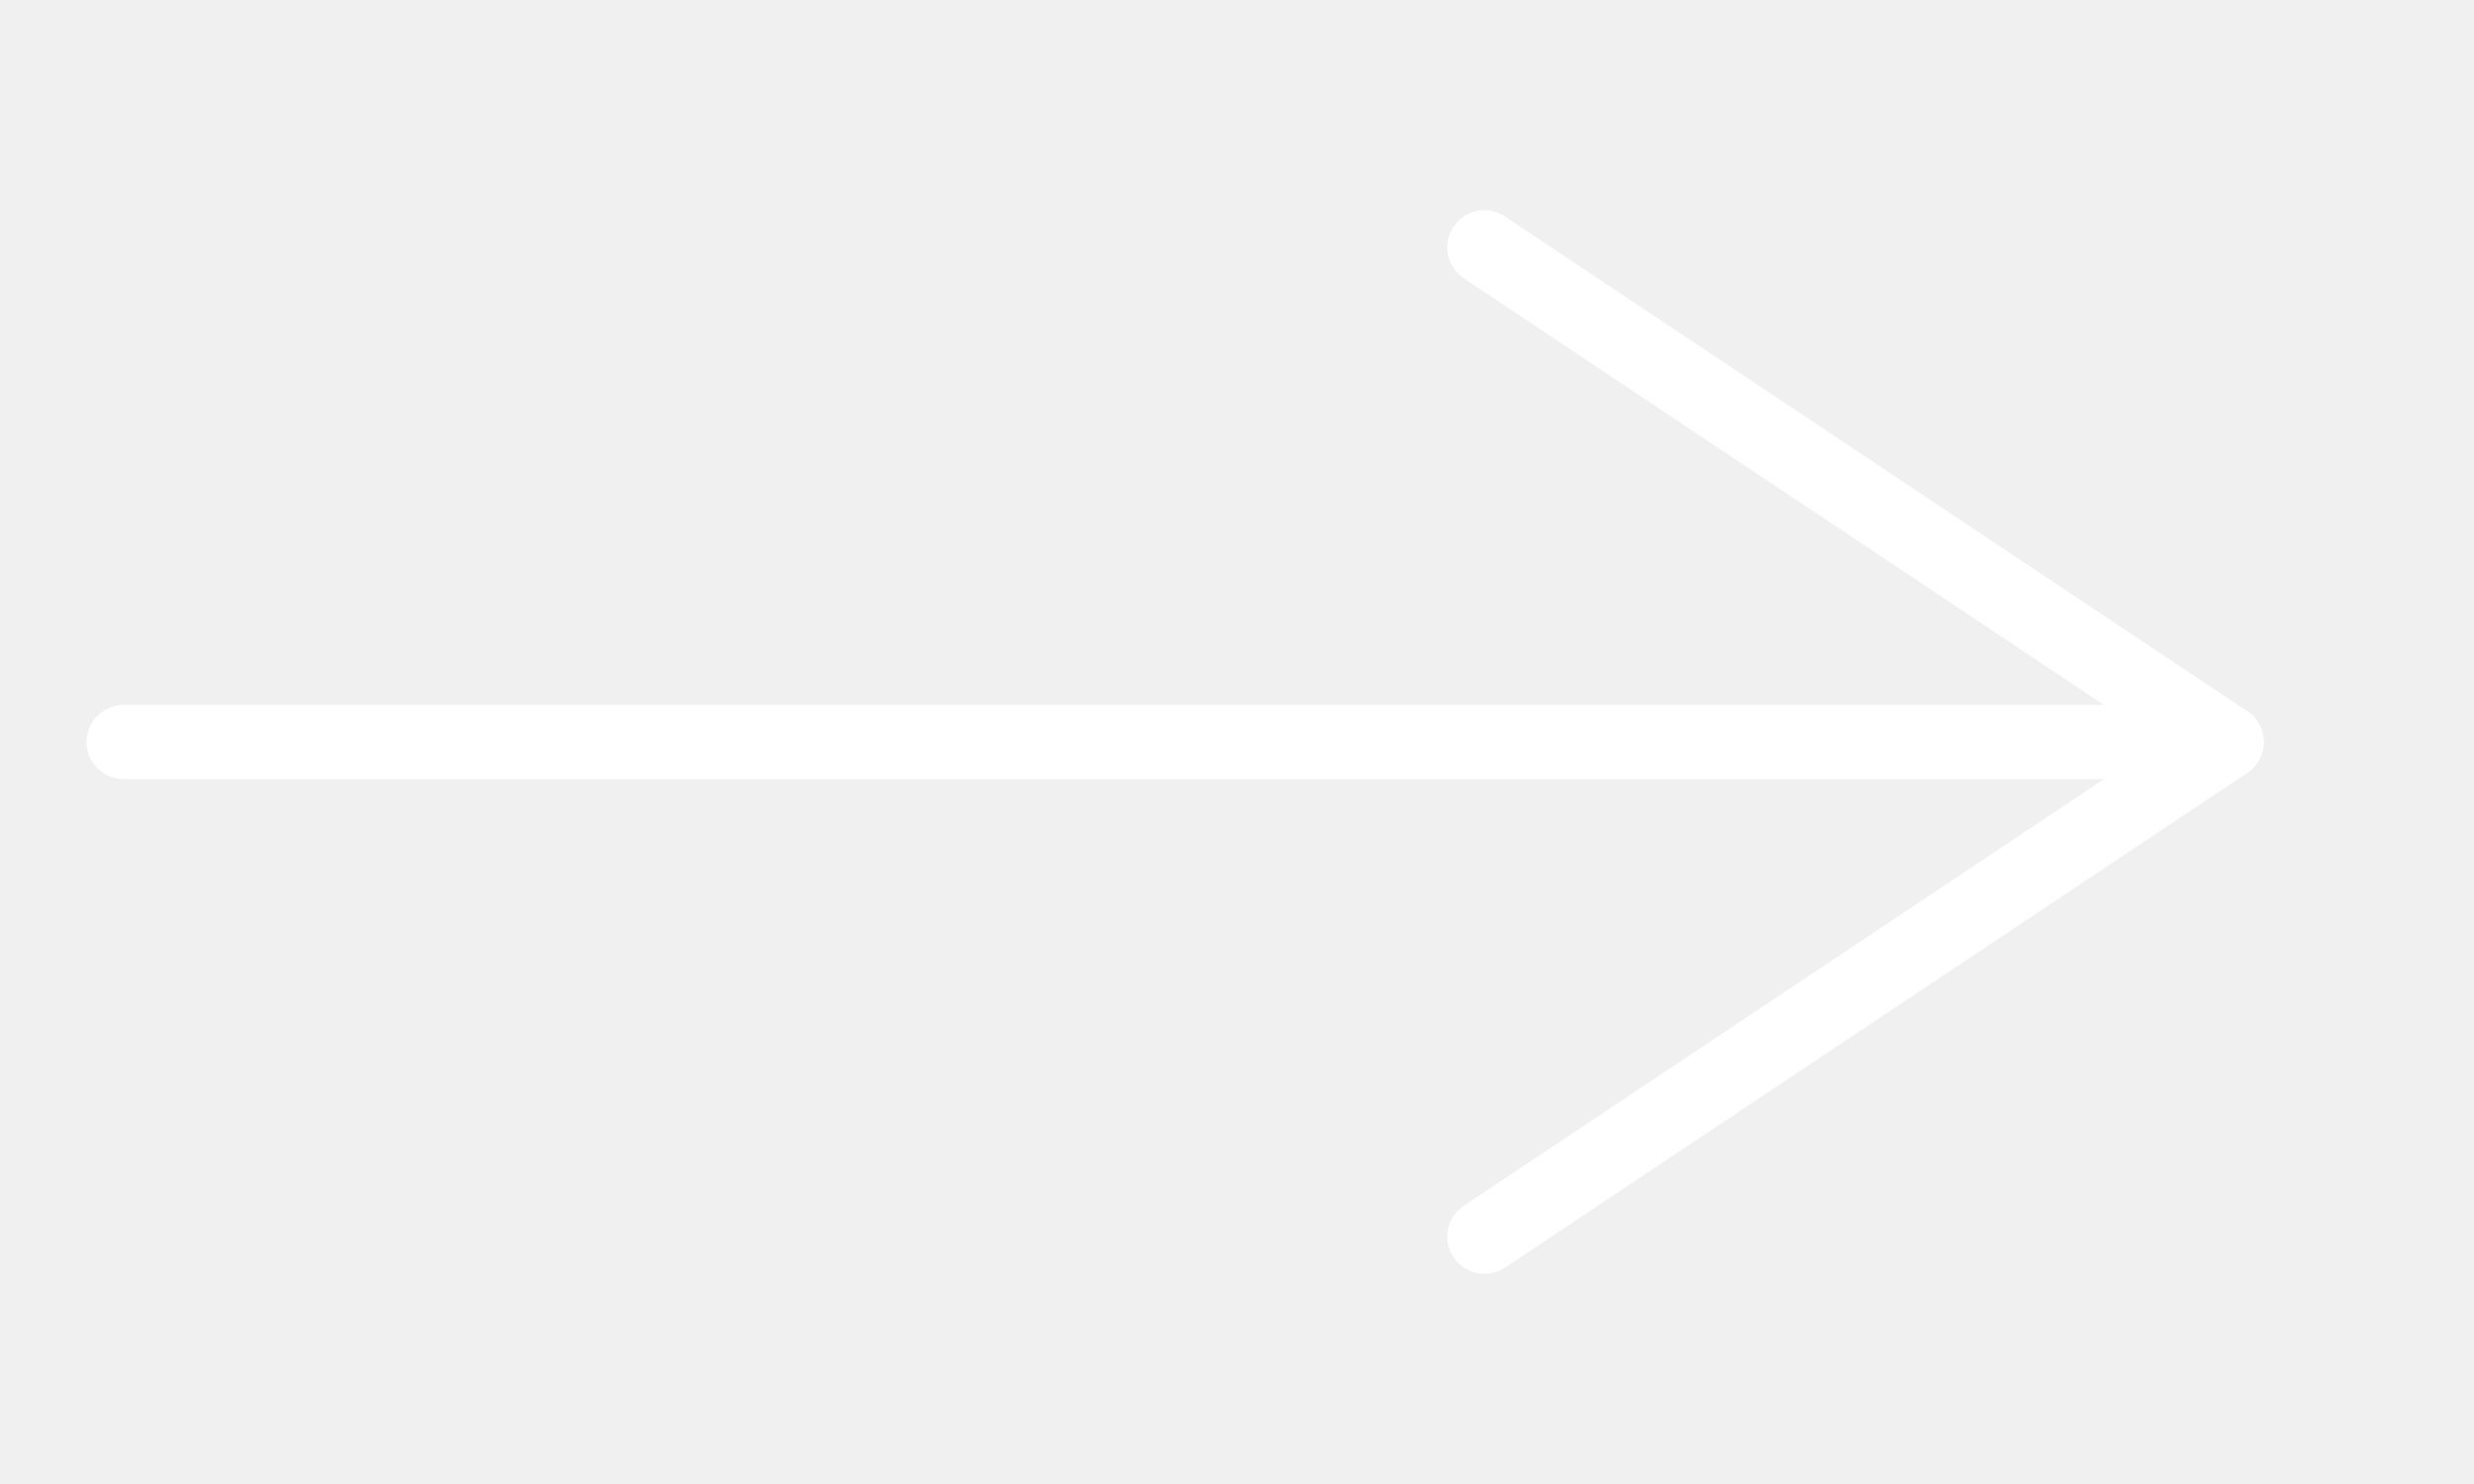
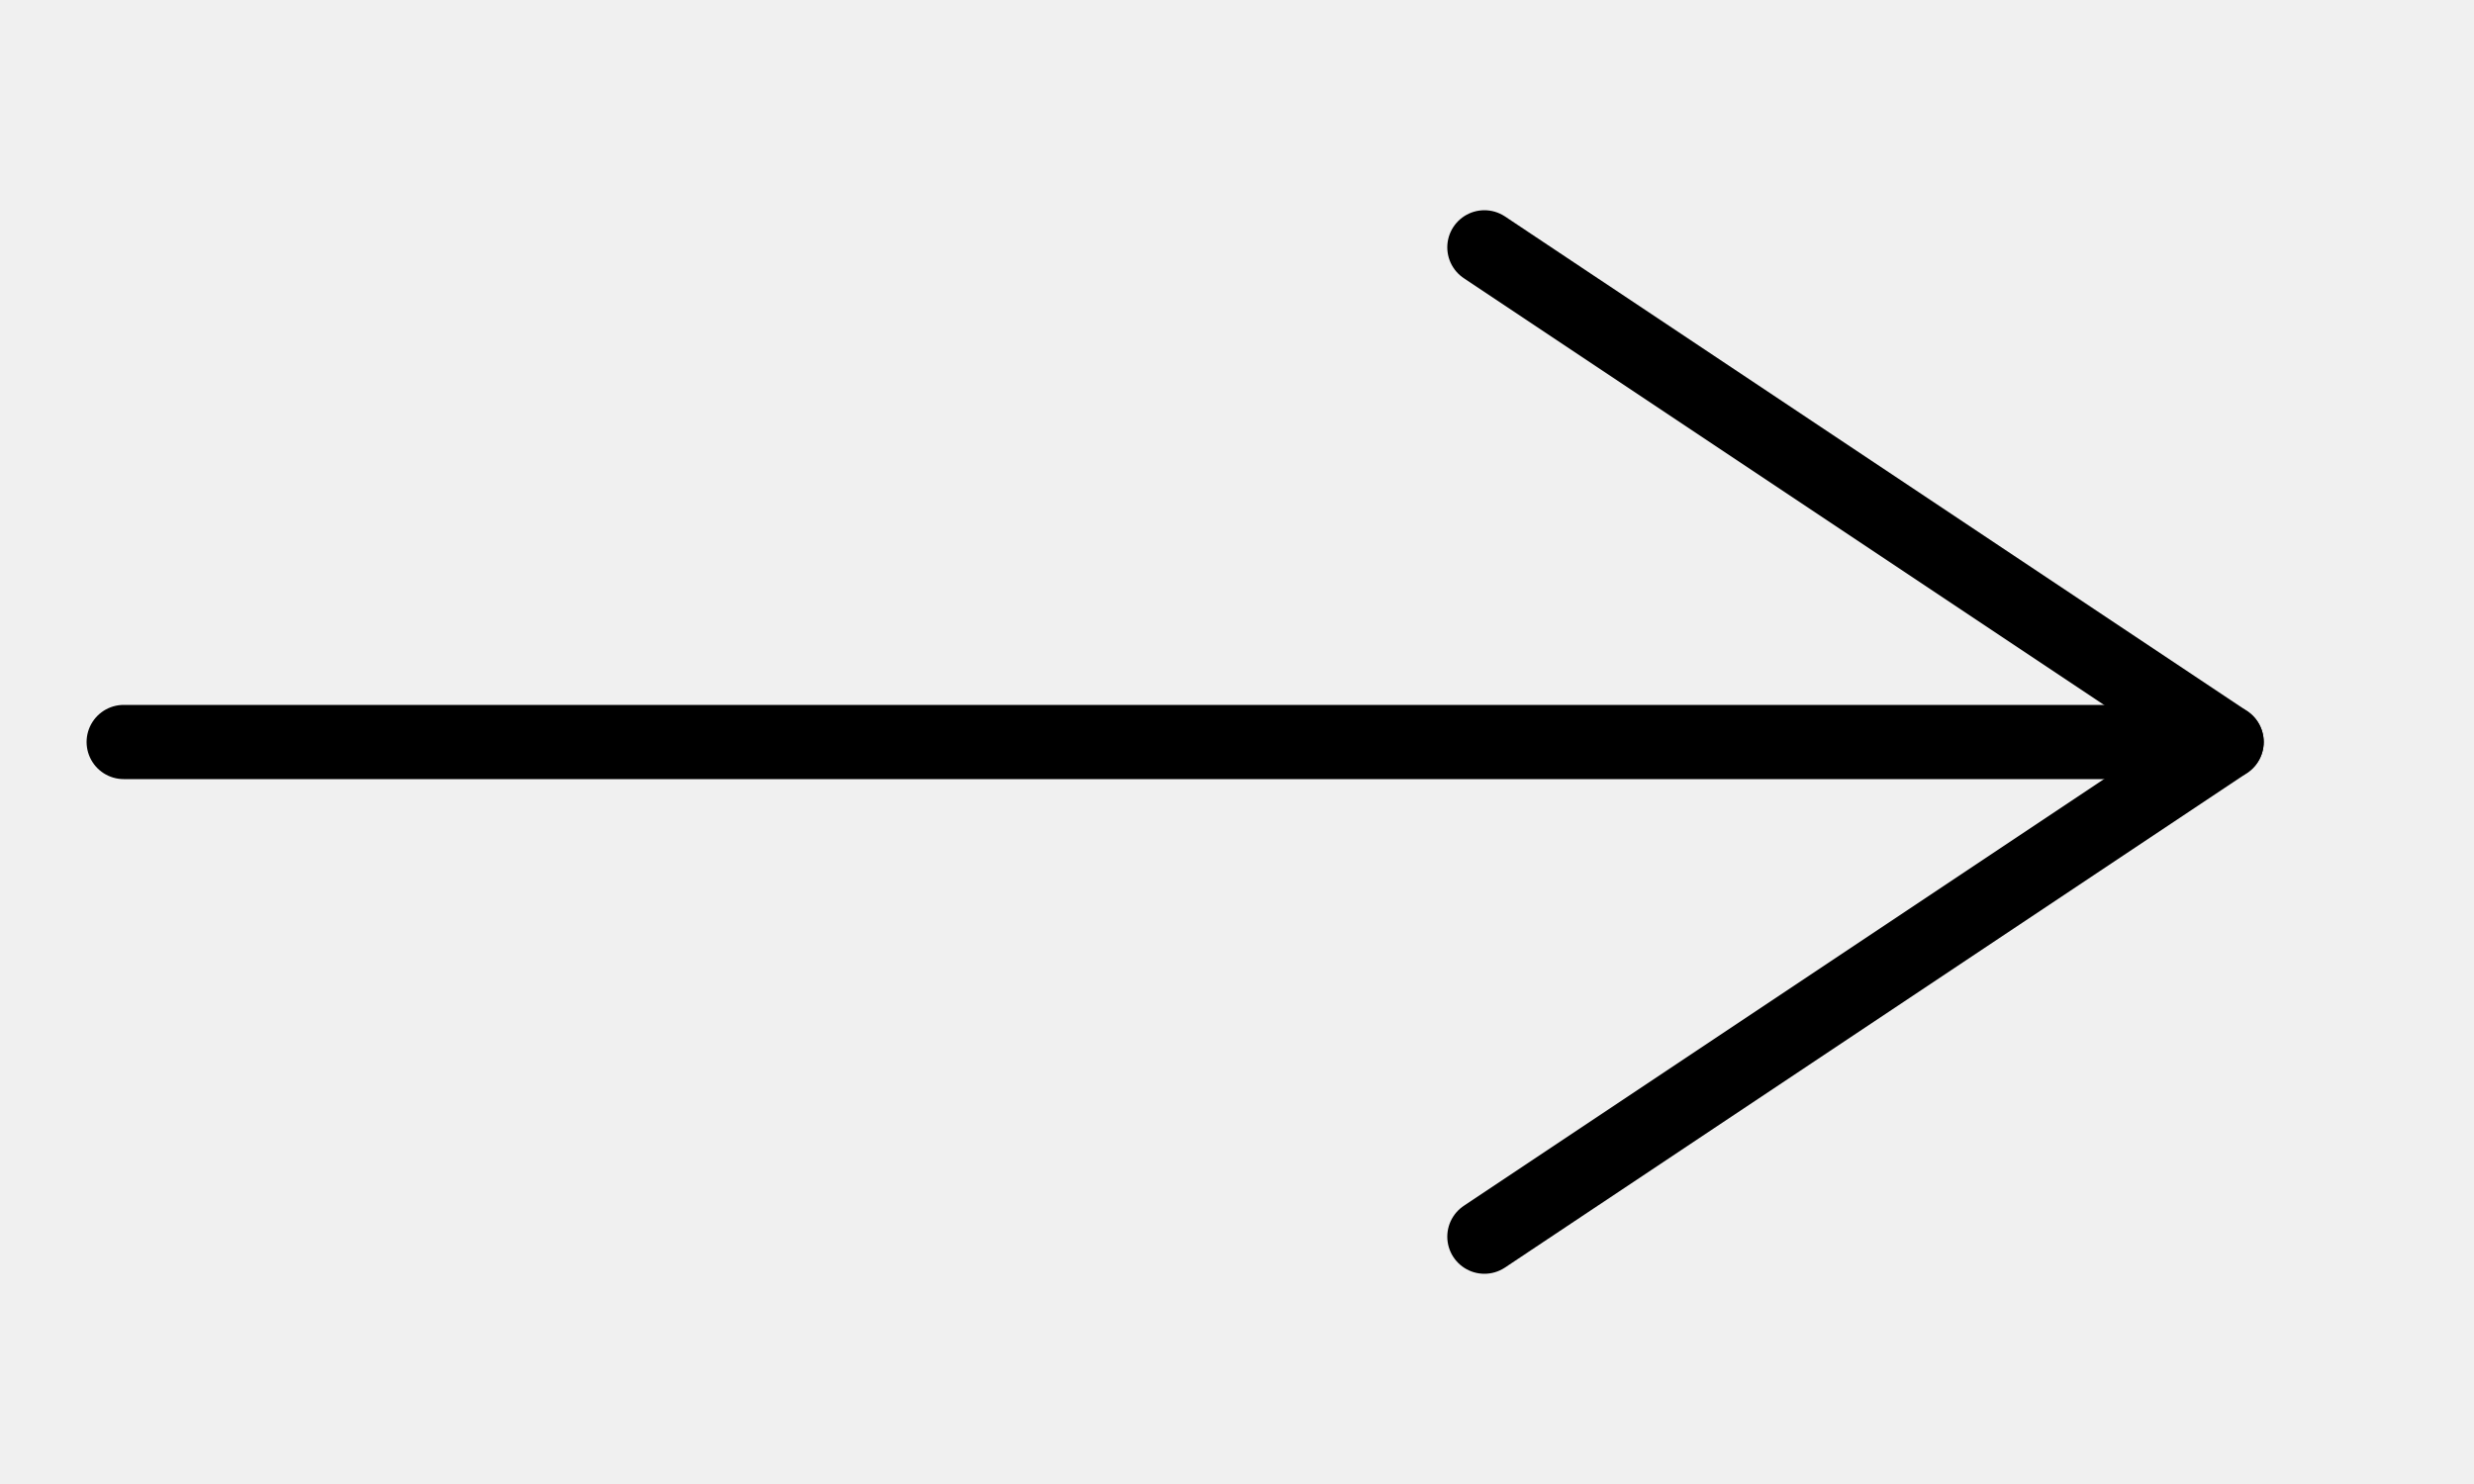
- <svg xmlns="http://www.w3.org/2000/svg" viewBox="0 0 40 24" fill="none" stroke="#ffffff" stroke-width="1.2" stroke-linecap="round" stroke-linejoin="round">
+ <svg xmlns="http://www.w3.org/2000/svg" viewBox="0 0 40 24" fill="none" stroke="#000000" stroke-width="1.2" stroke-linecap="round" stroke-linejoin="round">
  <path d="M24 4 L36 12 L24 20" />
  <path d="M2 12 L36 12" />
</svg>
